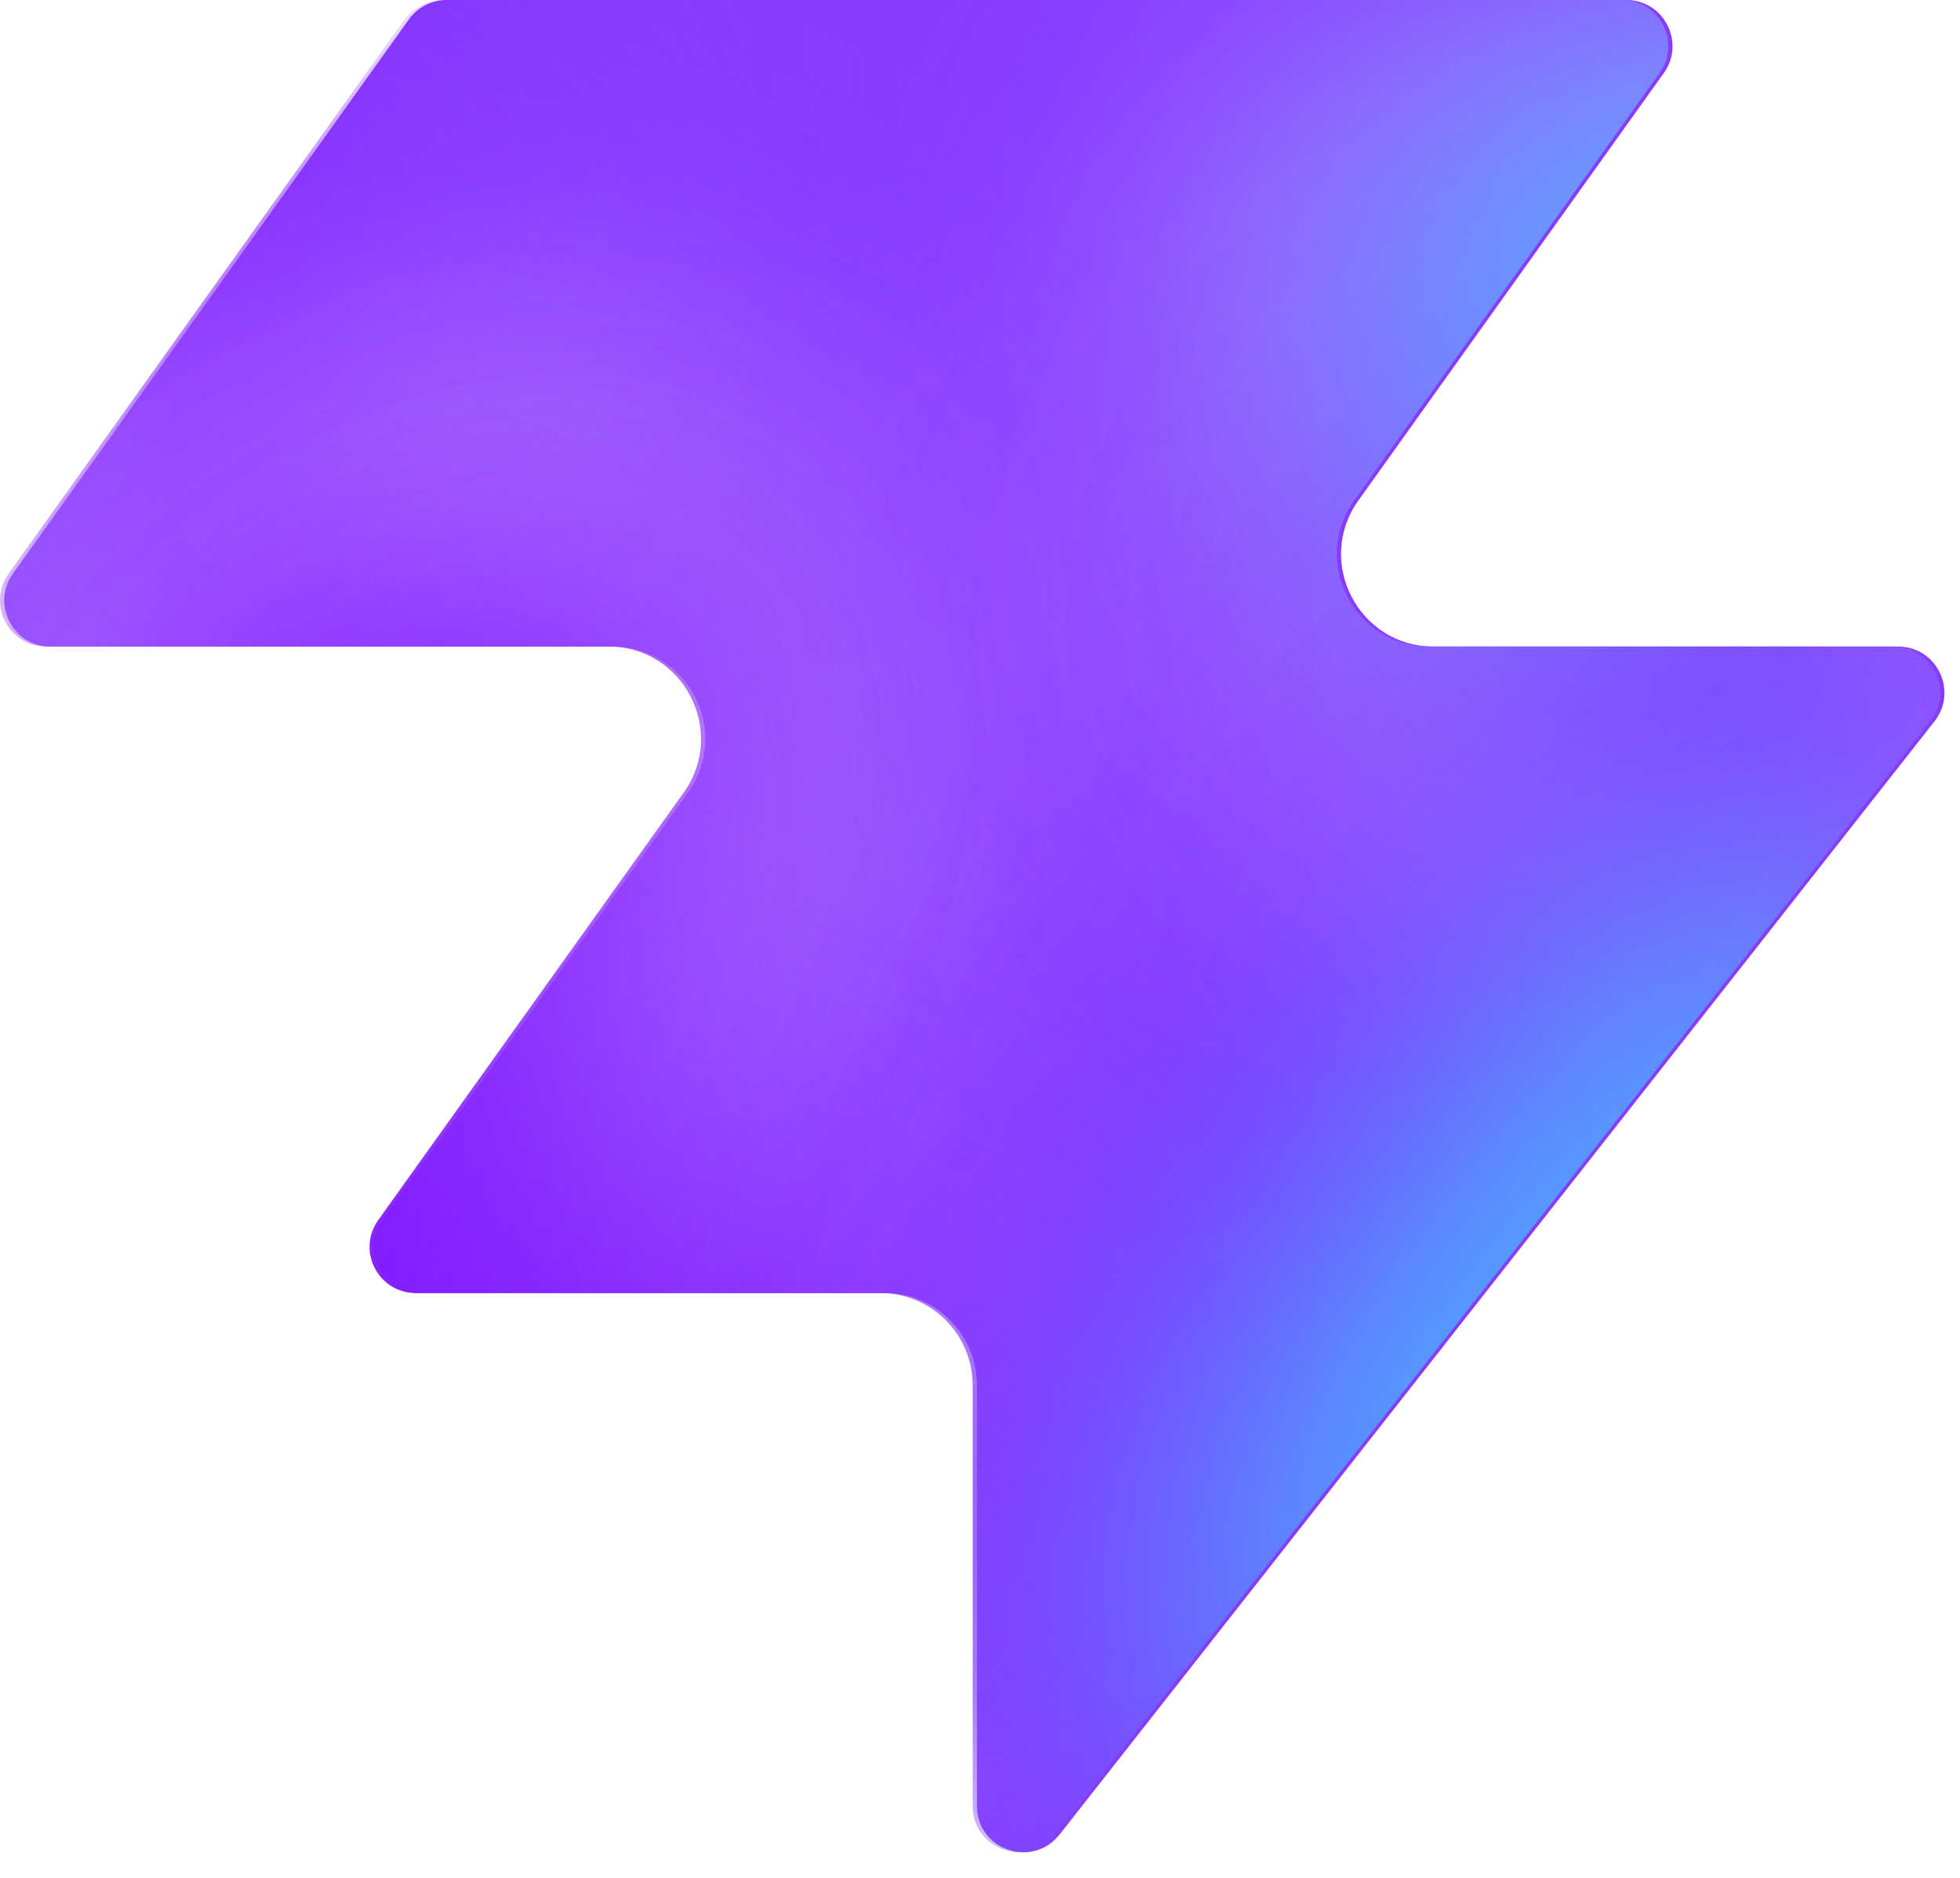
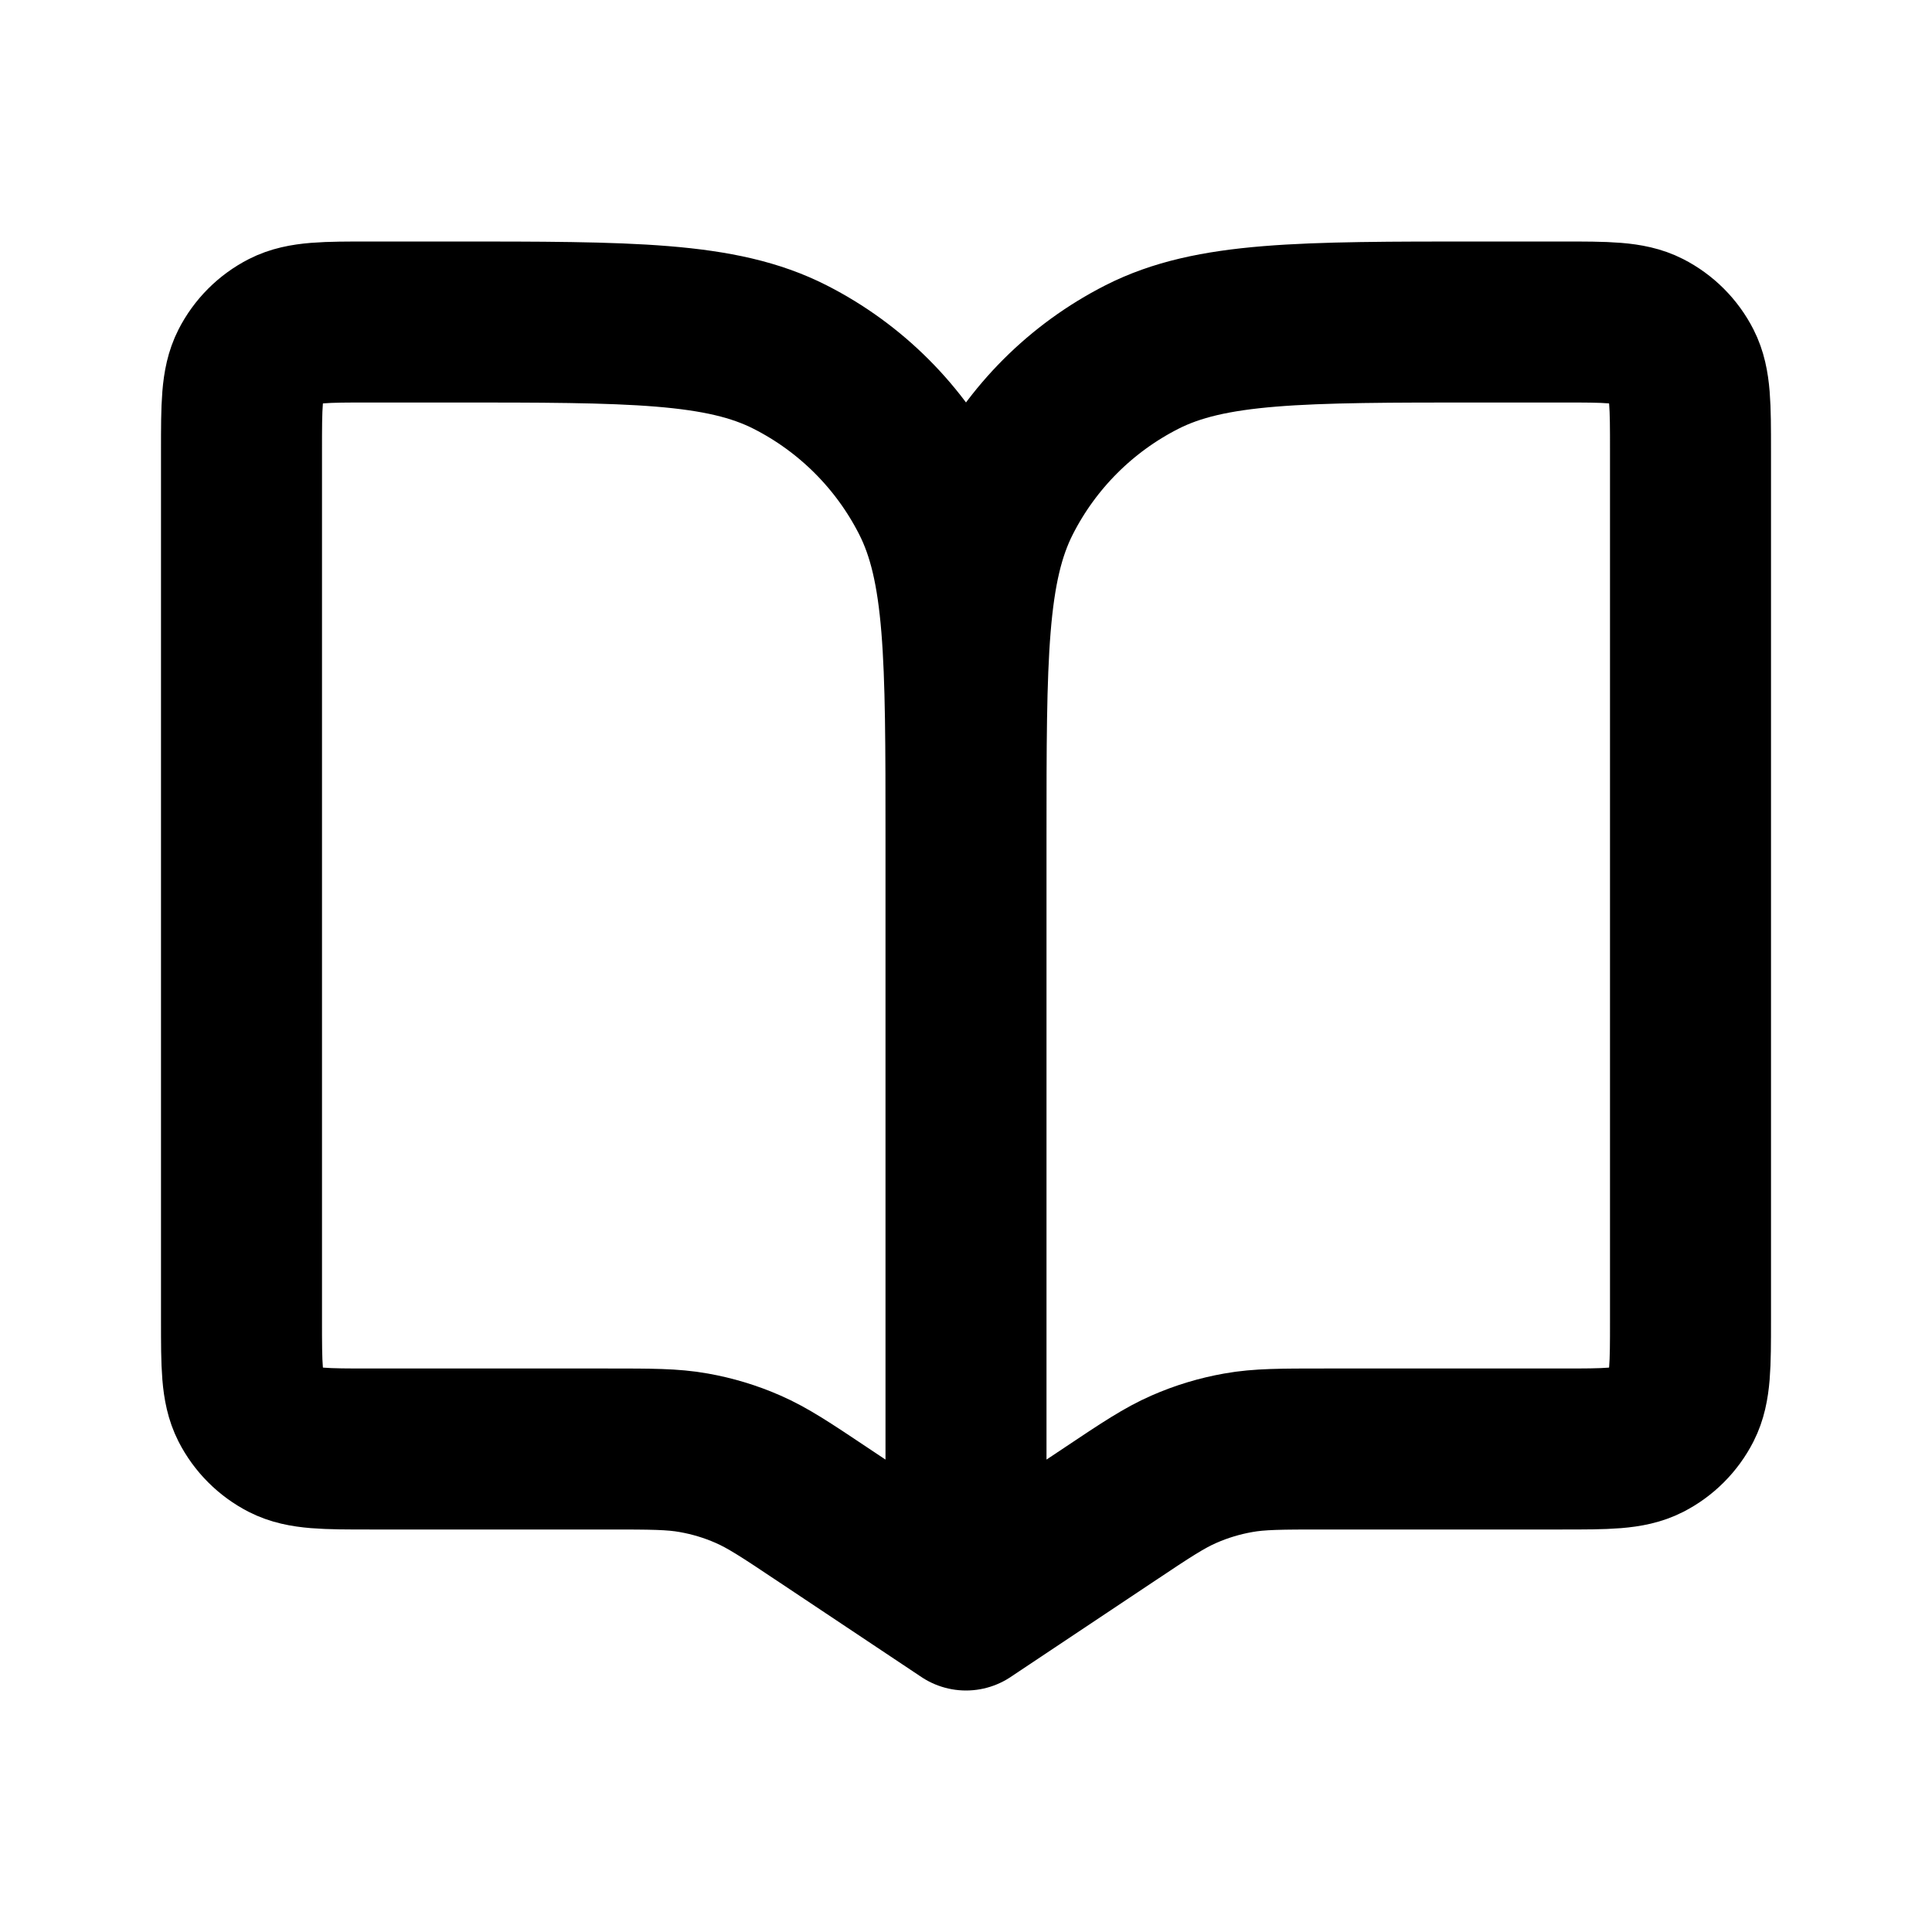
- <svg xmlns="http://www.w3.org/2000/svg" width="48" height="46" fill="none" viewBox="0 0 48 46">
-   <path fill="#863bff" d="M25.946 44.938c-.664.845-2.021.375-2.021-.698V33.937a2.26 2.26 0 0 0-2.262-2.262H10.287c-.92 0-1.456-1.04-.92-1.788l7.48-10.471c1.07-1.497 0-3.578-1.842-3.578H1.237c-.92 0-1.456-1.04-.92-1.788L10.013.474c.214-.297.556-.474.92-.474h28.894c.92 0 1.456 1.04.92 1.788l-7.48 10.471c-1.07 1.498 0 3.579 1.842 3.579h11.377c.943 0 1.473 1.088.89 1.83L25.947 44.94z" style="fill:#863bff;fill:color(display-p3 .525 .23 1);fill-opacity:1" />
-   <mask id="a" width="48" height="46" x="0" y="0" maskUnits="userSpaceOnUse" style="mask-type:alpha">
-     <path fill="#000" d="M25.842 44.938c-.664.844-2.021.375-2.021-.698V33.937a2.26 2.26 0 0 0-2.262-2.262H10.183c-.92 0-1.456-1.04-.92-1.788l7.48-10.471c1.07-1.498 0-3.579-1.842-3.579H1.133c-.92 0-1.456-1.04-.92-1.787L9.91.473c.214-.297.556-.474.92-.474h28.894c.92 0 1.456 1.04.92 1.788l-7.48 10.471c-1.07 1.498 0 3.578 1.842 3.578h11.377c.943 0 1.473 1.088.89 1.832L25.843 44.94z" style="fill:#000;fill-opacity:1" />
-   </mask>
-   <g mask="url(#a)">
-     <g filter="url(#b)">
-       <ellipse cx="5.508" cy="14.704" fill="#ede6ff" rx="5.508" ry="14.704" style="fill:#ede6ff;fill:color(display-p3 .927 .903 1);fill-opacity:1" transform="matrix(.00324 1 1 -.00324 -4.47 31.516)" />
-     </g>
-     <g filter="url(#c)">
-       <ellipse cx="10.399" cy="29.851" fill="#ede6ff" rx="10.399" ry="29.851" style="fill:#ede6ff;fill:color(display-p3 .927 .903 1);fill-opacity:1" transform="matrix(.00324 1 1 -.00324 -39.328 7.883)" />
-     </g>
-     <g filter="url(#d)">
-       <ellipse cx="5.508" cy="30.487" fill="#7e14ff" rx="5.508" ry="30.487" style="fill:#7e14ff;fill:color(display-p3 .492 .077 1);fill-opacity:1" transform="rotate(89.814 -25.913 -14.639)scale(1 -1)" />
-     </g>
-     <g filter="url(#e)">
-       <ellipse cx="5.508" cy="30.599" fill="#7e14ff" rx="5.508" ry="30.599" style="fill:#7e14ff;fill:color(display-p3 .492 .077 1);fill-opacity:1" transform="rotate(89.814 -32.644 -3.334)scale(1 -1)" />
-     </g>
-     <g filter="url(#f)">
-       <ellipse cx="5.508" cy="30.599" fill="#7e14ff" rx="5.508" ry="30.599" style="fill:#7e14ff;fill:color(display-p3 .492 .077 1);fill-opacity:1" transform="matrix(.00324 1 1 -.00324 -34.34 30.47)" />
-     </g>
-     <g filter="url(#g)">
-       <ellipse cx="14.072" cy="22.078" fill="#ede6ff" rx="14.072" ry="22.078" style="fill:#ede6ff;fill:color(display-p3 .927 .903 1);fill-opacity:1" transform="rotate(93.35 24.506 48.493)scale(-1 1)" />
-     </g>
-     <g filter="url(#h)">
-       <ellipse cx="3.47" cy="21.501" fill="#7e14ff" rx="3.47" ry="21.501" style="fill:#7e14ff;fill:color(display-p3 .492 .077 1);fill-opacity:1" transform="rotate(89.009 28.708 47.59)scale(-1 1)" />
-     </g>
-     <g filter="url(#i)">
-       <ellipse cx="3.47" cy="21.501" fill="#7e14ff" rx="3.47" ry="21.501" style="fill:#7e14ff;fill:color(display-p3 .492 .077 1);fill-opacity:1" transform="rotate(89.009 28.708 47.59)scale(-1 1)" />
-     </g>
-     <g filter="url(#j)">
-       <ellipse cx=".387" cy="8.972" fill="#7e14ff" rx="4.407" ry="29.108" style="fill:#7e14ff;fill:color(display-p3 .492 .077 1);fill-opacity:1" transform="rotate(39.51 .387 8.972)" />
-     </g>
-     <g filter="url(#k)">
-       <ellipse cx="47.523" cy="-6.092" fill="#7e14ff" rx="4.407" ry="29.108" style="fill:#7e14ff;fill:color(display-p3 .492 .077 1);fill-opacity:1" transform="rotate(37.892 47.523 -6.092)" />
-     </g>
-     <g filter="url(#l)">
-       <ellipse cx="41.412" cy="6.333" fill="#47bfff" rx="5.971" ry="9.665" style="fill:#47bfff;fill:color(display-p3 .28 .748 1);fill-opacity:1" transform="rotate(37.892 41.412 6.333)" />
-     </g>
-     <g filter="url(#m)">
-       <ellipse cx="-1.879" cy="38.332" fill="#7e14ff" rx="4.407" ry="29.108" style="fill:#7e14ff;fill:color(display-p3 .492 .077 1);fill-opacity:1" transform="rotate(37.892 -1.88 38.332)" />
-     </g>
-     <g filter="url(#n)">
-       <ellipse cx="-1.879" cy="38.332" fill="#7e14ff" rx="4.407" ry="29.108" style="fill:#7e14ff;fill:color(display-p3 .492 .077 1);fill-opacity:1" transform="rotate(37.892 -1.88 38.332)" />
-     </g>
-     <g filter="url(#o)">
-       <ellipse cx="35.651" cy="29.907" fill="#7e14ff" rx="4.407" ry="29.108" style="fill:#7e14ff;fill:color(display-p3 .492 .077 1);fill-opacity:1" transform="rotate(37.892 35.651 29.907)" />
-     </g>
-     <g filter="url(#p)">
-       <ellipse cx="38.418" cy="32.4" fill="#47bfff" rx="5.971" ry="15.297" style="fill:#47bfff;fill:color(display-p3 .28 .748 1);fill-opacity:1" transform="rotate(37.892 38.418 32.4)" />
-     </g>
-   </g>
-   <defs>
-     <filter id="b" width="60.045" height="41.654" x="-19.77" y="16.149" color-interpolation-filters="sRGB" filterUnits="userSpaceOnUse">
-       <feFlood flood-opacity="0" result="BackgroundImageFix" />
-       <feBlend in="SourceGraphic" in2="BackgroundImageFix" result="shape" />
-       <feGaussianBlur result="effect1_foregroundBlur_2002_17158" stdDeviation="7.659" />
-     </filter>
-     <filter id="c" width="90.34" height="51.437" x="-54.613" y="-7.533" color-interpolation-filters="sRGB" filterUnits="userSpaceOnUse">
-       <feFlood flood-opacity="0" result="BackgroundImageFix" />
-       <feBlend in="SourceGraphic" in2="BackgroundImageFix" result="shape" />
-       <feGaussianBlur result="effect1_foregroundBlur_2002_17158" stdDeviation="7.659" />
-     </filter>
-     <filter id="d" width="79.355" height="29.4" x="-49.64" y="2.03" color-interpolation-filters="sRGB" filterUnits="userSpaceOnUse">
-       <feFlood flood-opacity="0" result="BackgroundImageFix" />
-       <feBlend in="SourceGraphic" in2="BackgroundImageFix" result="shape" />
-       <feGaussianBlur result="effect1_foregroundBlur_2002_17158" stdDeviation="4.596" />
-     </filter>
-     <filter id="e" width="79.579" height="29.4" x="-45.045" y="20.029" color-interpolation-filters="sRGB" filterUnits="userSpaceOnUse">
-       <feFlood flood-opacity="0" result="BackgroundImageFix" />
-       <feBlend in="SourceGraphic" in2="BackgroundImageFix" result="shape" />
-       <feGaussianBlur result="effect1_foregroundBlur_2002_17158" stdDeviation="4.596" />
-     </filter>
-     <filter id="f" width="79.579" height="29.4" x="-43.513" y="21.178" color-interpolation-filters="sRGB" filterUnits="userSpaceOnUse">
-       <feFlood flood-opacity="0" result="BackgroundImageFix" />
-       <feBlend in="SourceGraphic" in2="BackgroundImageFix" result="shape" />
-       <feGaussianBlur result="effect1_foregroundBlur_2002_17158" stdDeviation="4.596" />
-     </filter>
-     <filter id="g" width="74.749" height="58.852" x="15.756" y="-17.901" color-interpolation-filters="sRGB" filterUnits="userSpaceOnUse">
-       <feFlood flood-opacity="0" result="BackgroundImageFix" />
-       <feBlend in="SourceGraphic" in2="BackgroundImageFix" result="shape" />
-       <feGaussianBlur result="effect1_foregroundBlur_2002_17158" stdDeviation="7.659" />
-     </filter>
-     <filter id="h" width="61.377" height="25.362" x="23.548" y="2.284" color-interpolation-filters="sRGB" filterUnits="userSpaceOnUse">
-       <feFlood flood-opacity="0" result="BackgroundImageFix" />
-       <feBlend in="SourceGraphic" in2="BackgroundImageFix" result="shape" />
-       <feGaussianBlur result="effect1_foregroundBlur_2002_17158" stdDeviation="4.596" />
-     </filter>
-     <filter id="i" width="61.377" height="25.362" x="23.548" y="2.284" color-interpolation-filters="sRGB" filterUnits="userSpaceOnUse">
-       <feFlood flood-opacity="0" result="BackgroundImageFix" />
-       <feBlend in="SourceGraphic" in2="BackgroundImageFix" result="shape" />
-       <feGaussianBlur result="effect1_foregroundBlur_2002_17158" stdDeviation="4.596" />
-     </filter>
-     <filter id="j" width="56.045" height="63.649" x="-27.636" y="-22.853" color-interpolation-filters="sRGB" filterUnits="userSpaceOnUse">
-       <feFlood flood-opacity="0" result="BackgroundImageFix" />
-       <feBlend in="SourceGraphic" in2="BackgroundImageFix" result="shape" />
-       <feGaussianBlur result="effect1_foregroundBlur_2002_17158" stdDeviation="4.596" />
-     </filter>
-     <filter id="k" width="54.814" height="64.646" x="20.116" y="-38.415" color-interpolation-filters="sRGB" filterUnits="userSpaceOnUse">
-       <feFlood flood-opacity="0" result="BackgroundImageFix" />
-       <feBlend in="SourceGraphic" in2="BackgroundImageFix" result="shape" />
-       <feGaussianBlur result="effect1_foregroundBlur_2002_17158" stdDeviation="4.596" />
-     </filter>
-     <filter id="l" width="33.541" height="35.313" x="24.641" y="-11.323" color-interpolation-filters="sRGB" filterUnits="userSpaceOnUse">
-       <feFlood flood-opacity="0" result="BackgroundImageFix" />
-       <feBlend in="SourceGraphic" in2="BackgroundImageFix" result="shape" />
-       <feGaussianBlur result="effect1_foregroundBlur_2002_17158" stdDeviation="4.596" />
-     </filter>
-     <filter id="m" width="54.814" height="64.646" x="-29.286" y="6.009" color-interpolation-filters="sRGB" filterUnits="userSpaceOnUse">
-       <feFlood flood-opacity="0" result="BackgroundImageFix" />
-       <feBlend in="SourceGraphic" in2="BackgroundImageFix" result="shape" />
-       <feGaussianBlur result="effect1_foregroundBlur_2002_17158" stdDeviation="4.596" />
-     </filter>
-     <filter id="n" width="54.814" height="64.646" x="-29.286" y="6.009" color-interpolation-filters="sRGB" filterUnits="userSpaceOnUse">
-       <feFlood flood-opacity="0" result="BackgroundImageFix" />
-       <feBlend in="SourceGraphic" in2="BackgroundImageFix" result="shape" />
-       <feGaussianBlur result="effect1_foregroundBlur_2002_17158" stdDeviation="4.596" />
-     </filter>
-     <filter id="o" width="54.814" height="64.646" x="8.244" y="-2.416" color-interpolation-filters="sRGB" filterUnits="userSpaceOnUse">
-       <feFlood flood-opacity="0" result="BackgroundImageFix" />
-       <feBlend in="SourceGraphic" in2="BackgroundImageFix" result="shape" />
-       <feGaussianBlur result="effect1_foregroundBlur_2002_17158" stdDeviation="4.596" />
-     </filter>
-     <filter id="p" width="39.409" height="43.623" x="18.713" y="10.588" color-interpolation-filters="sRGB" filterUnits="userSpaceOnUse">
-       <feFlood flood-opacity="0" result="BackgroundImageFix" />
-       <feBlend in="SourceGraphic" in2="BackgroundImageFix" result="shape" />
-       <feGaussianBlur result="effect1_foregroundBlur_2002_17158" stdDeviation="4.596" />
-     </filter>
-   </defs>
+ <svg xmlns="http://www.w3.org/2000/svg" width="800px" height="800px" viewBox="0 0 24 24" fill="none">
+   <path d="M12 10.4V20M12 10.4C12 8.16 12 7.04 11.564 6.184C11.181 5.431 10.569 4.819 9.816 4.436C8.96 4 7.84 4 5.6 4H4.6C4.04 4 3.76 4 3.546 4.109C3.358 4.205 3.205 4.358 3.109 4.546C3 4.76 3 5.04 3 5.6V16.4C3 16.96 3 17.24 3.109 17.454C3.205 17.642 3.358 17.795 3.546 17.891C3.76 18 4.04 18 4.6 18H7.547C8.087 18 8.357 18 8.618 18.047C8.85 18.088 9.076 18.156 9.292 18.251C9.535 18.357 9.76 18.506 10.209 18.806L12 20M12 10.4C12 8.16 12 7.04 12.436 6.184C12.819 5.431 13.431 4.819 14.184 4.436C15.04 4 16.16 4 18.4 4H19.4C19.96 4 20.24 4 20.454 4.109C20.642 4.205 20.795 4.358 20.891 4.546C21 4.76 21 5.04 21 5.6V16.4C21 16.96 21 17.24 20.891 17.454C20.795 17.642 20.642 17.795 20.454 17.891C20.24 18 19.96 18 19.4 18H16.453C15.913 18 15.643 18 15.382 18.047C15.15 18.088 14.924 18.156 14.708 18.251C14.465 18.357 14.24 18.506 13.791 18.806L12 20" stroke="#000000" stroke-width="2" stroke-linecap="round" stroke-linejoin="round" />
</svg>
